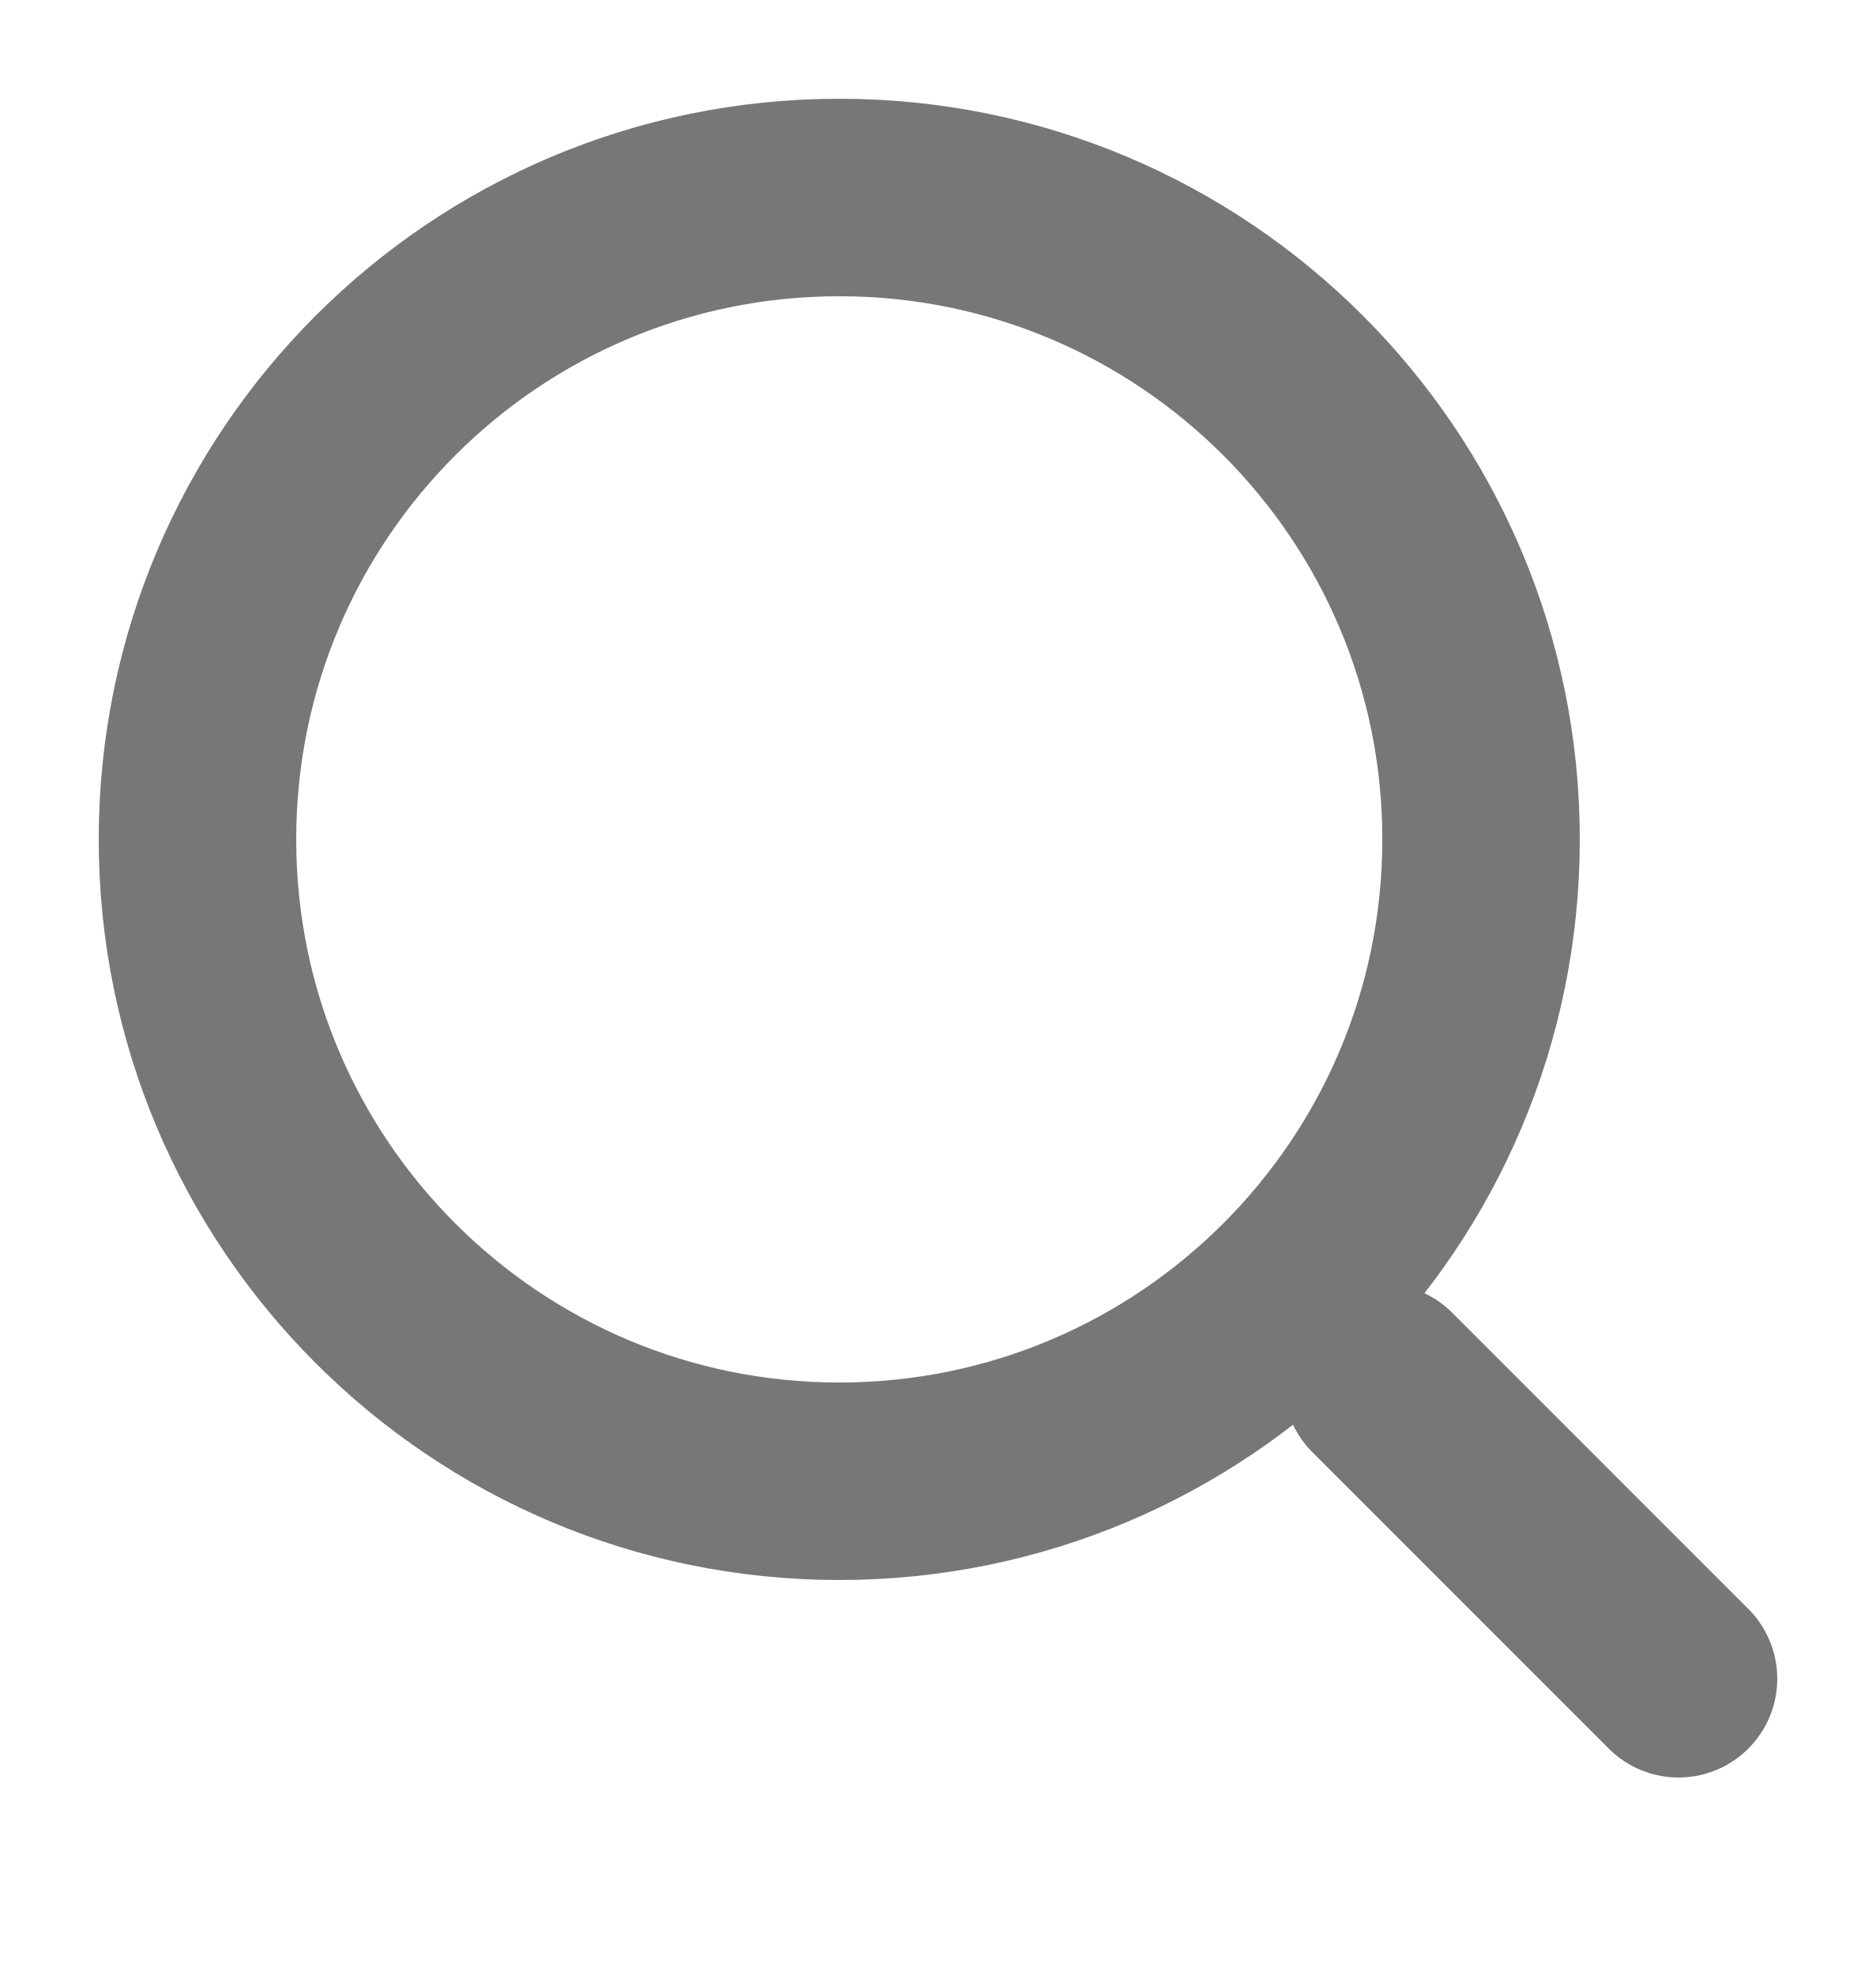
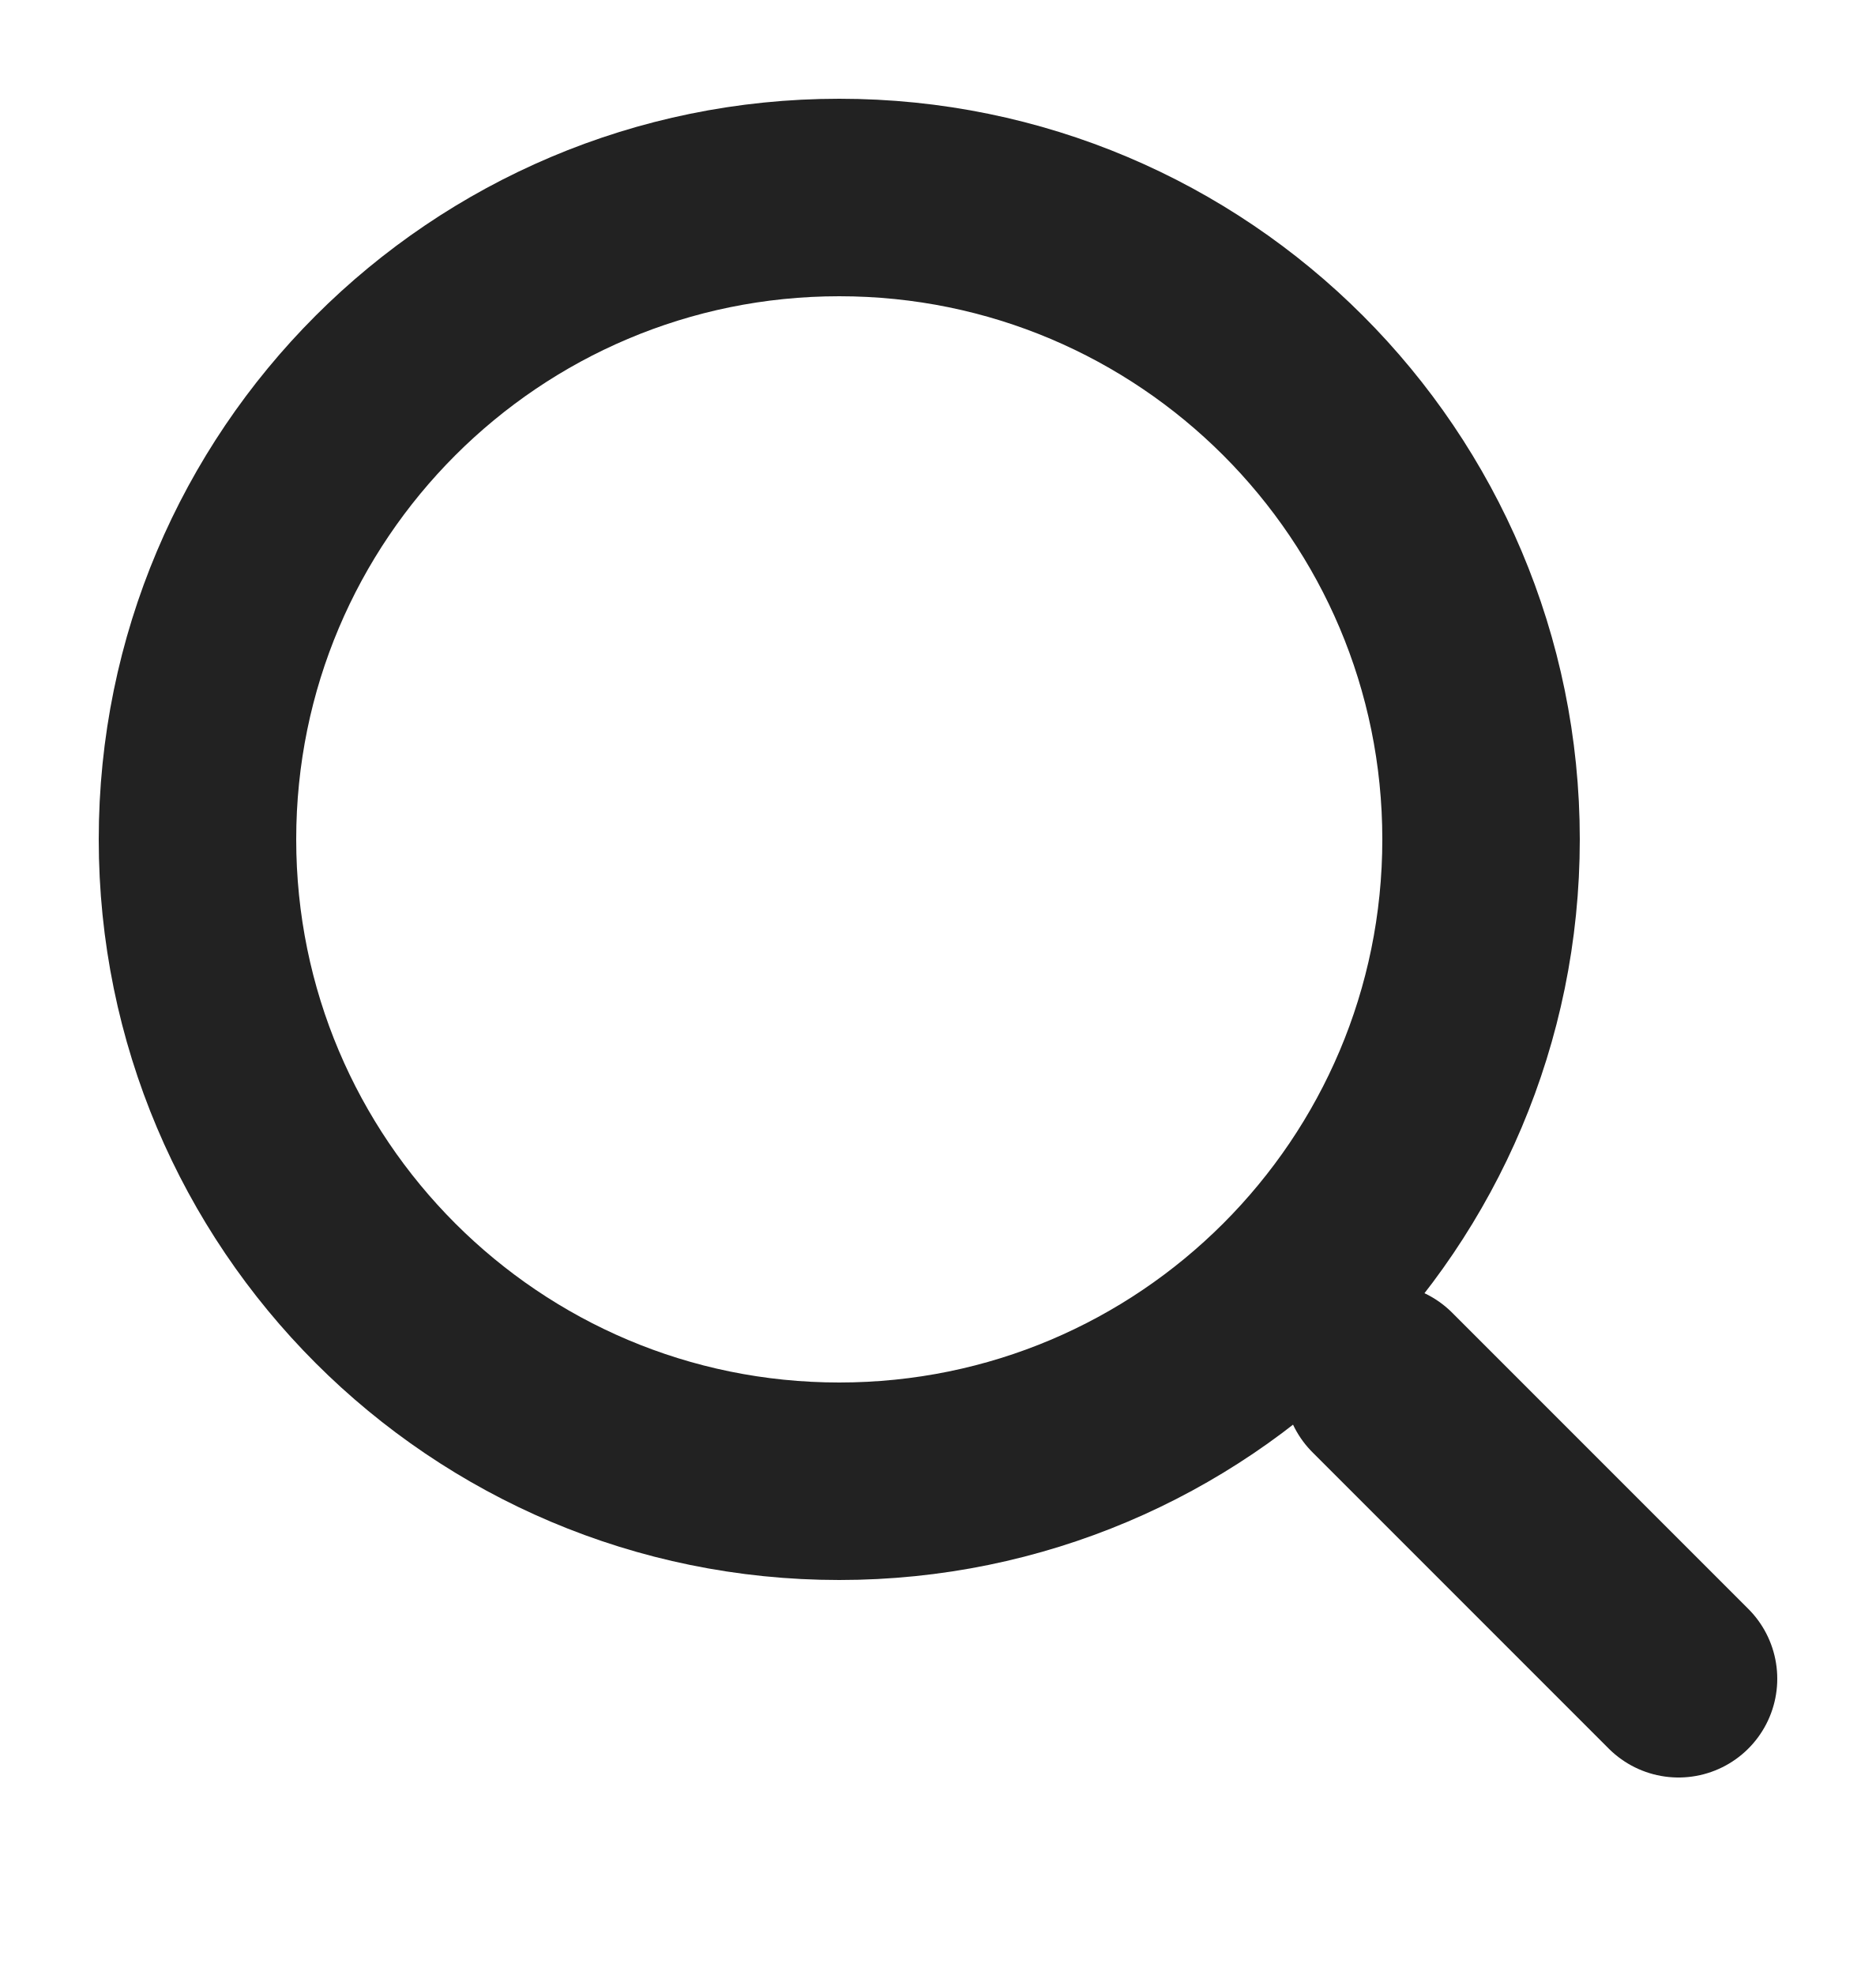
<svg xmlns="http://www.w3.org/2000/svg" width="19" height="20" viewBox="0 0 19 20" fill="none">
-   <path d="M8.5 15C12.09 15 15 12.09 15 8.5C15 4.91 12.09 2 8.5 2C4.91 2 2 4.91 2 8.5C2 12.09 4.91 15 8.5 15Z" stroke="#777777" stroke-width="2" stroke-linecap="round" stroke-linejoin="round" />
-   <path d="M14 14L17 17" stroke="#777777" stroke-width="2" stroke-linecap="round" stroke-linejoin="round" />
+   <path d="M8.5 15C12.09 15 15 12.09 15 8.5C15 4.91 12.09 2 8.5 2C4.91 2 2 4.91 2 8.5C2 12.09 4.91 15 8.5 15Z" stroke="#222222" stroke-width="2" stroke-linecap="round" stroke-linejoin="round" />
+   <path d="M14 14L17 17" stroke="#222222" stroke-width="2" stroke-linecap="round" stroke-linejoin="round" />
</svg>
